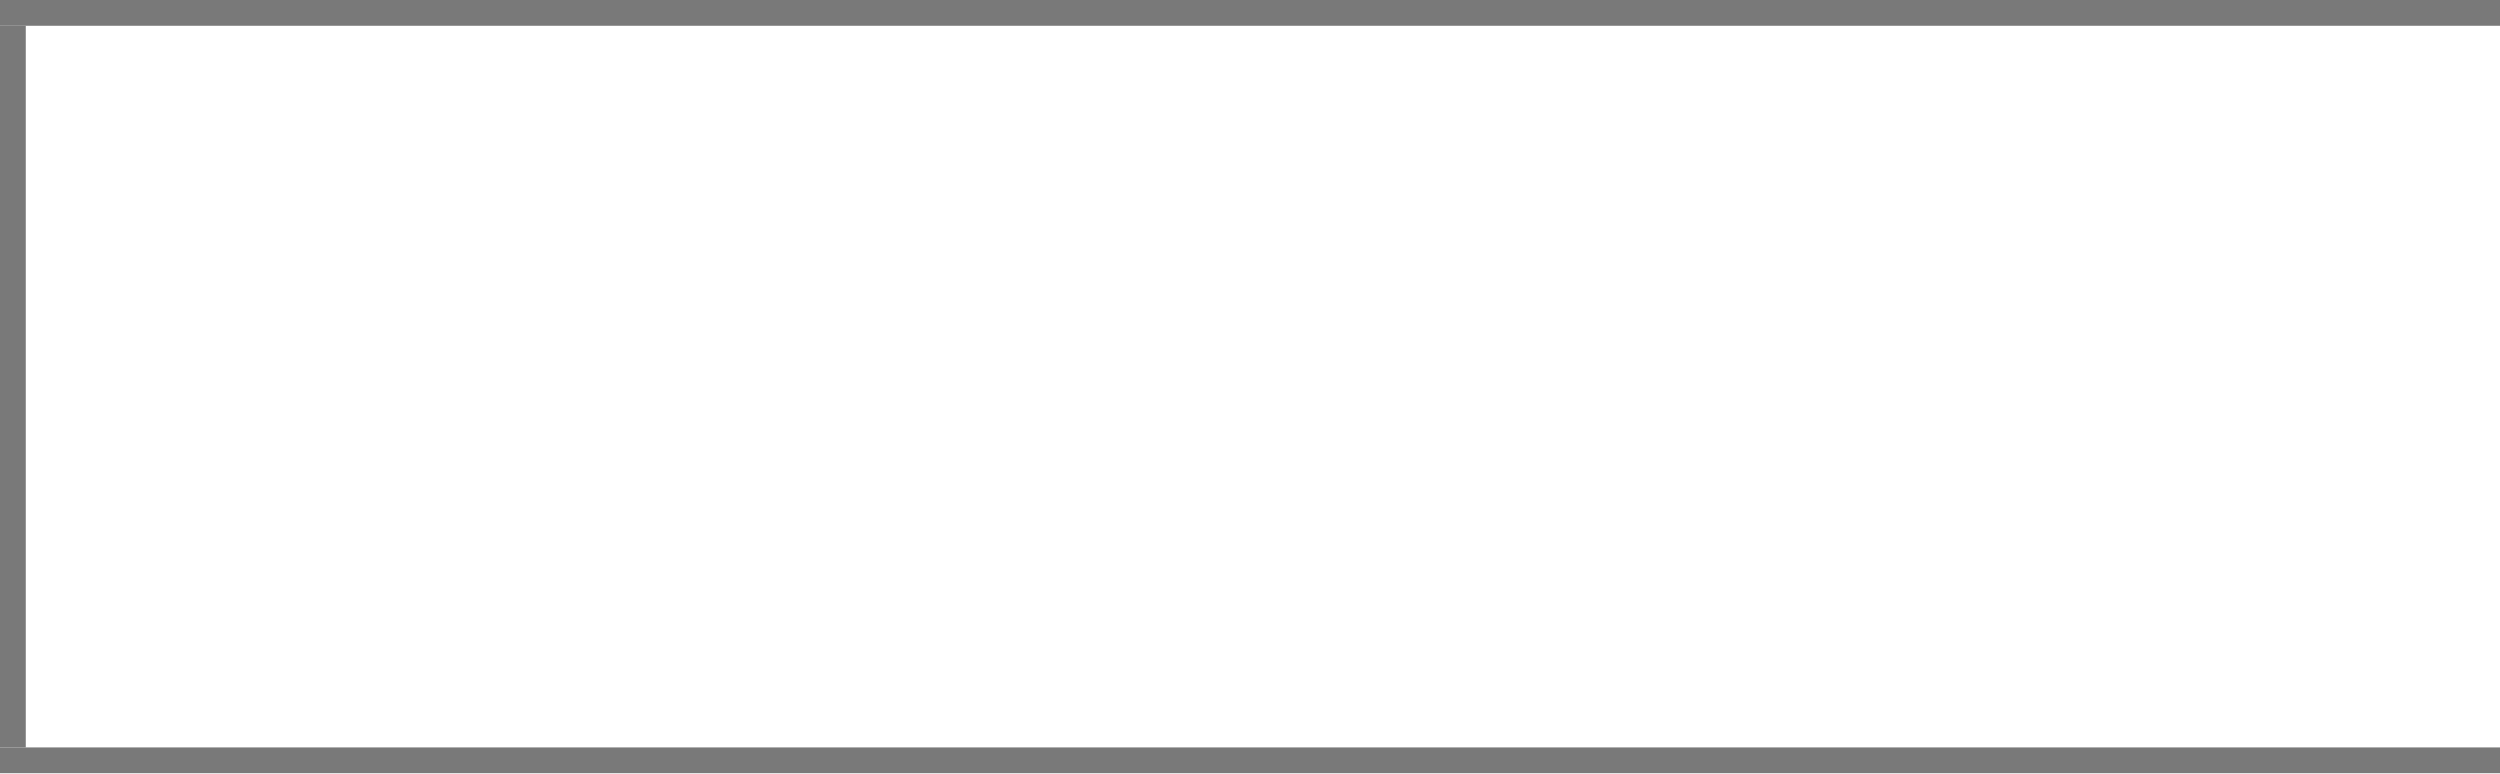
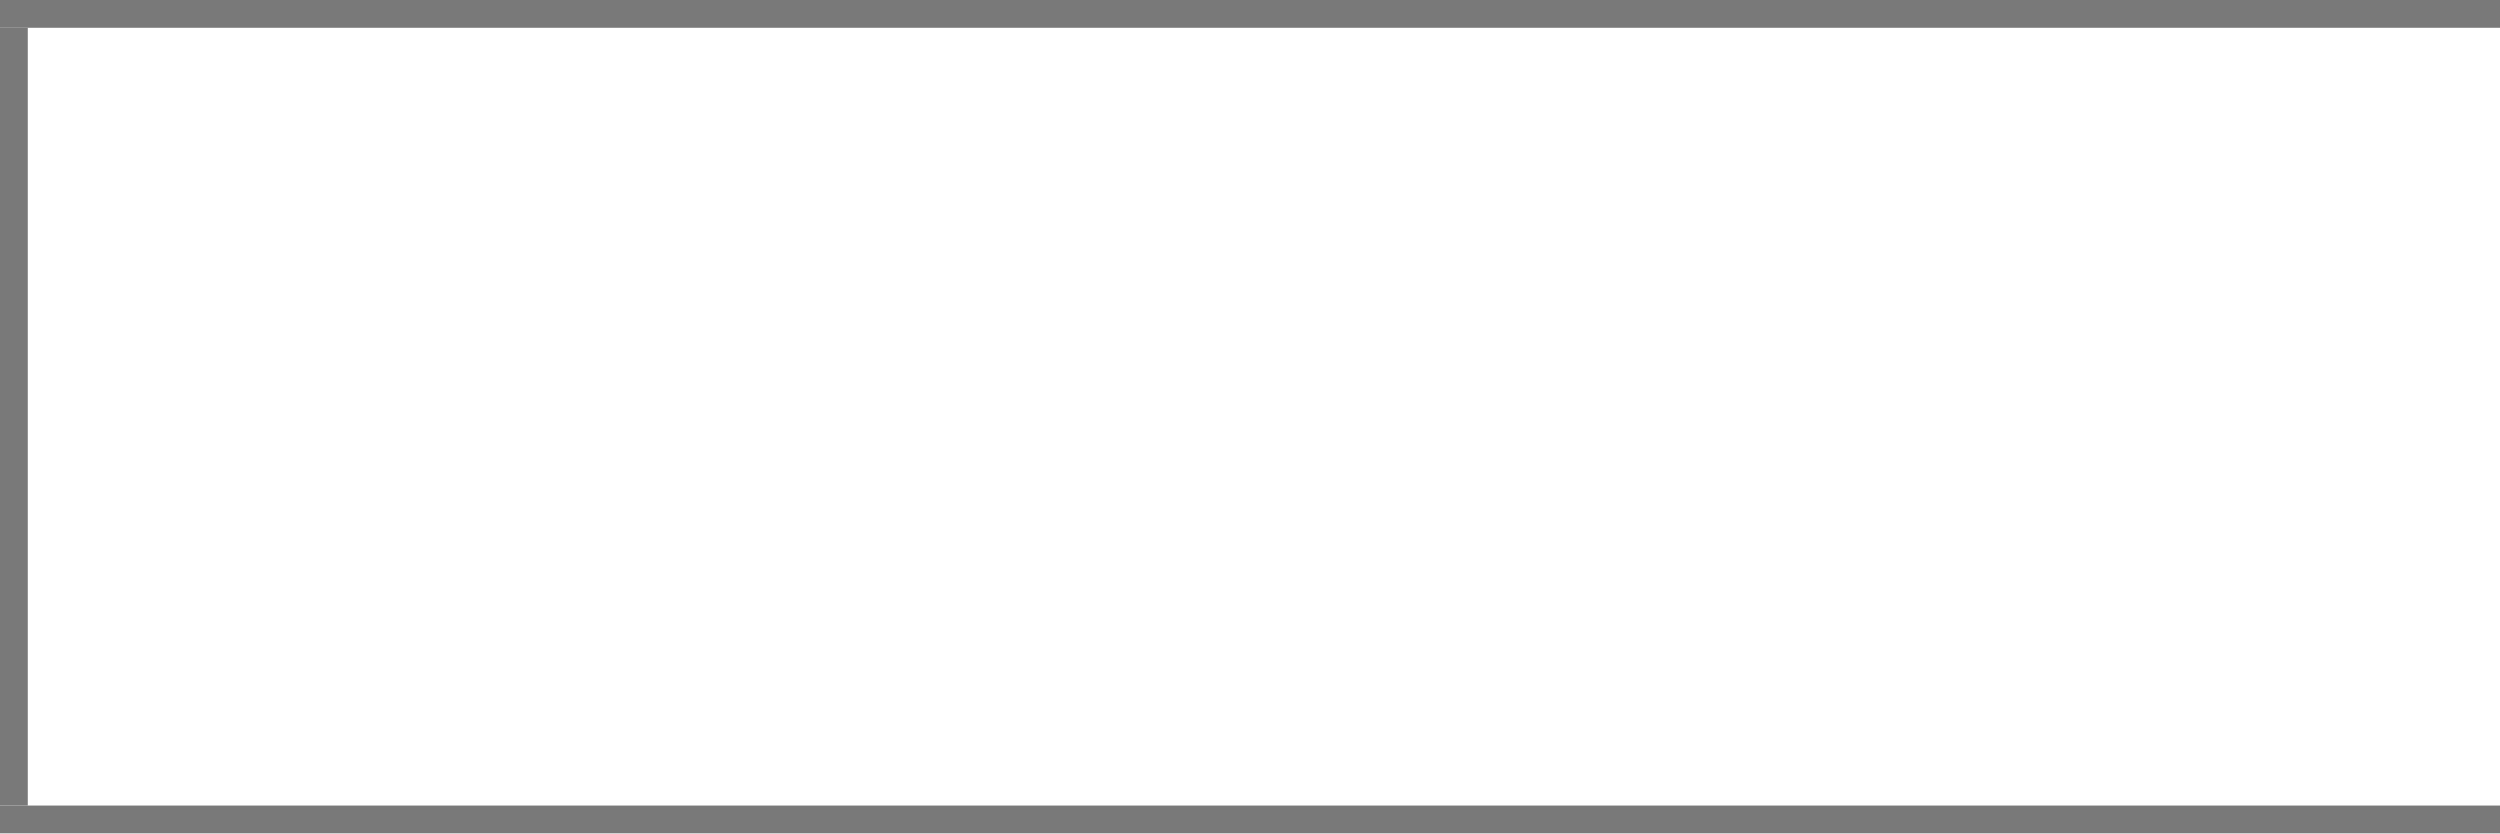
- <svg xmlns="http://www.w3.org/2000/svg" version="1.1" width="97px" height="30px" viewBox="926 139 97 30">
-   <path d="M 1 1  L 97 1  L 97 29  L 1 29  L 1 1  Z " fill-rule="nonzero" fill="rgba(255, 255, 255, 1)" stroke="none" transform="matrix(1 0 0 1 926 139 )" class="fill" />
-   <path d="M 0.5 1  L 0.5 29  " stroke-width="1" stroke-dasharray="0" stroke="rgba(121, 121, 121, 1)" fill="none" transform="matrix(1 0 0 1 926 139 )" class="stroke" />
-   <path d="M 0 0.5  L 97 0.5  " stroke-width="1" stroke-dasharray="0" stroke="rgba(121, 121, 121, 1)" fill="none" transform="matrix(1 0 0 1 926 139 )" class="stroke" />
-   <path d="M 0 29.5  L 97 29.5  " stroke-width="1" stroke-dasharray="0" stroke="rgba(121, 121, 121, 1)" fill="none" transform="matrix(1 0 0 1 926 139 )" class="stroke" />
+ <svg xmlns="http://www.w3.org/2000/svg" version="1.1" width="90px" height="30px" viewBox="1114 139 90 30">
+   <path d="M 1 1  L 90 1  L 90 29  L 1 29  L 1 1  Z " fill-rule="nonzero" fill="rgba(255, 255, 255, 1)" stroke="none" transform="matrix(1 0 0 1 1114 139 )" class="fill" />
+   <path d="M 0.5 1  L 0.5 29  " stroke-width="1" stroke-dasharray="0" stroke="rgba(121, 121, 121, 1)" fill="none" transform="matrix(1 0 0 1 1114 139 )" class="stroke" />
+   <path d="M 0 0.5  L 90 0.5  " stroke-width="1" stroke-dasharray="0" stroke="rgba(121, 121, 121, 1)" fill="none" transform="matrix(1 0 0 1 1114 139 )" class="stroke" />
+   <path d="M 0 29.5  L 90 29.5  " stroke-width="1" stroke-dasharray="0" stroke="rgba(121, 121, 121, 1)" fill="none" transform="matrix(1 0 0 1 1114 139 )" class="stroke" />
</svg>
